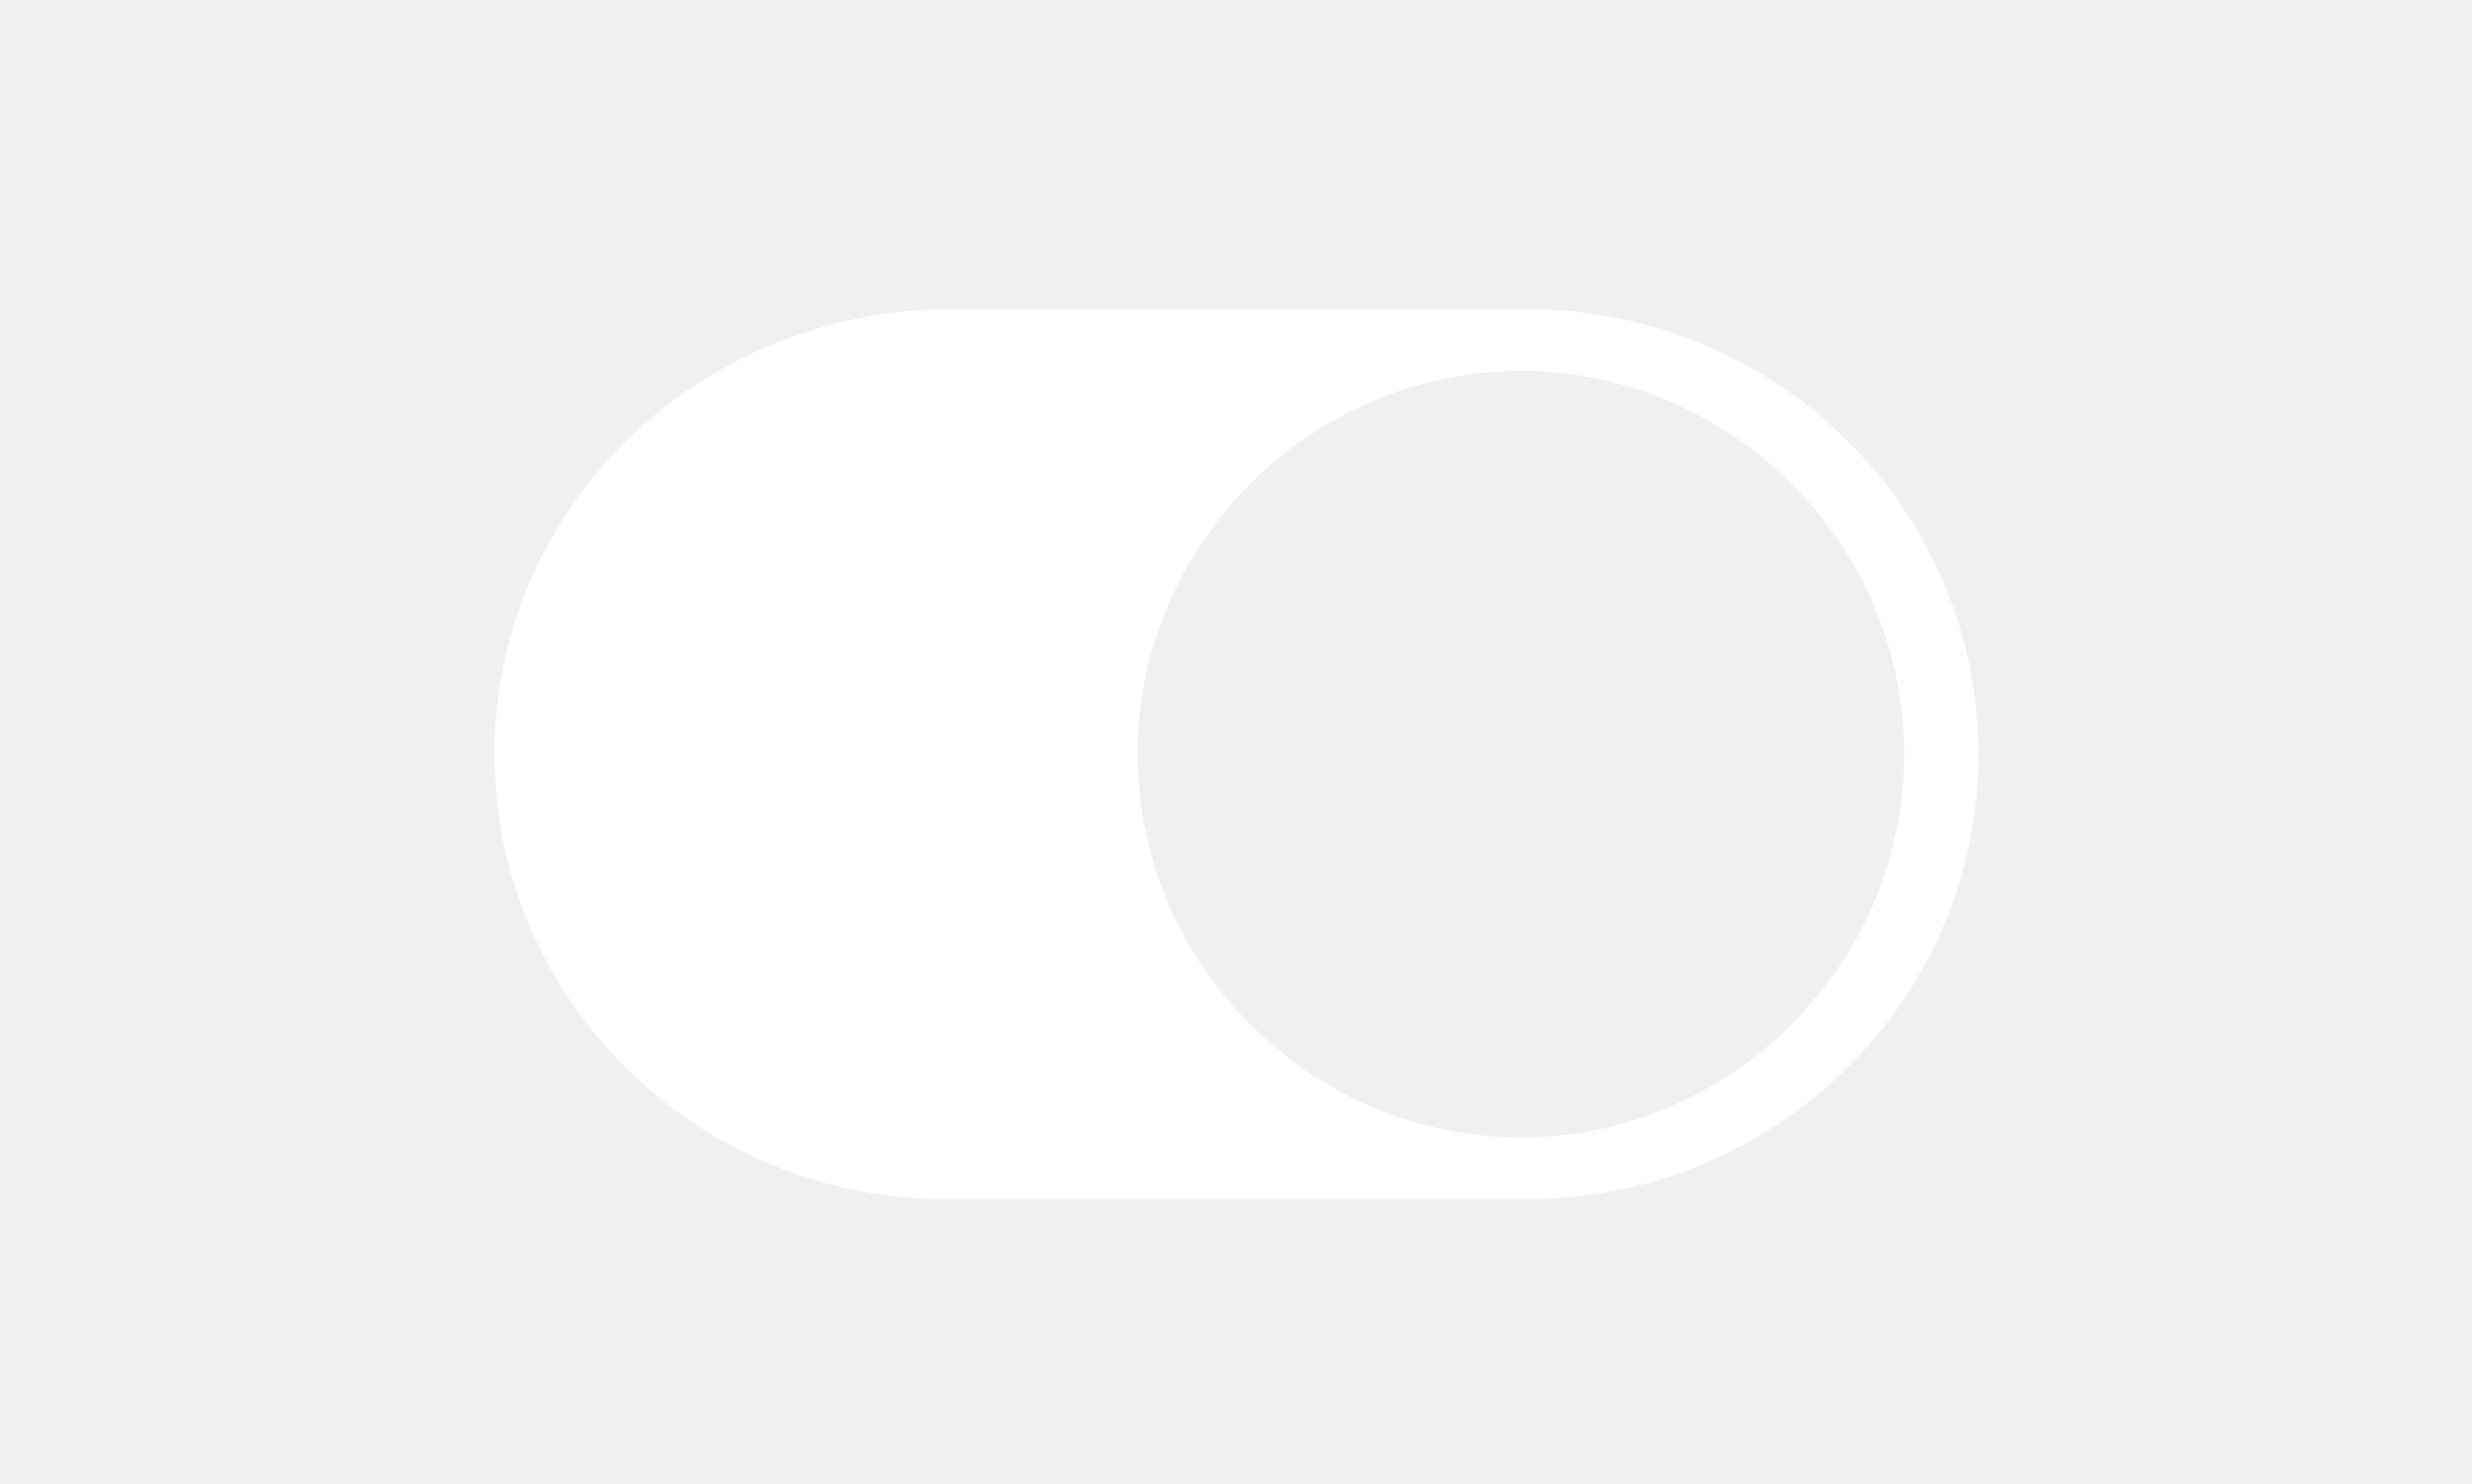
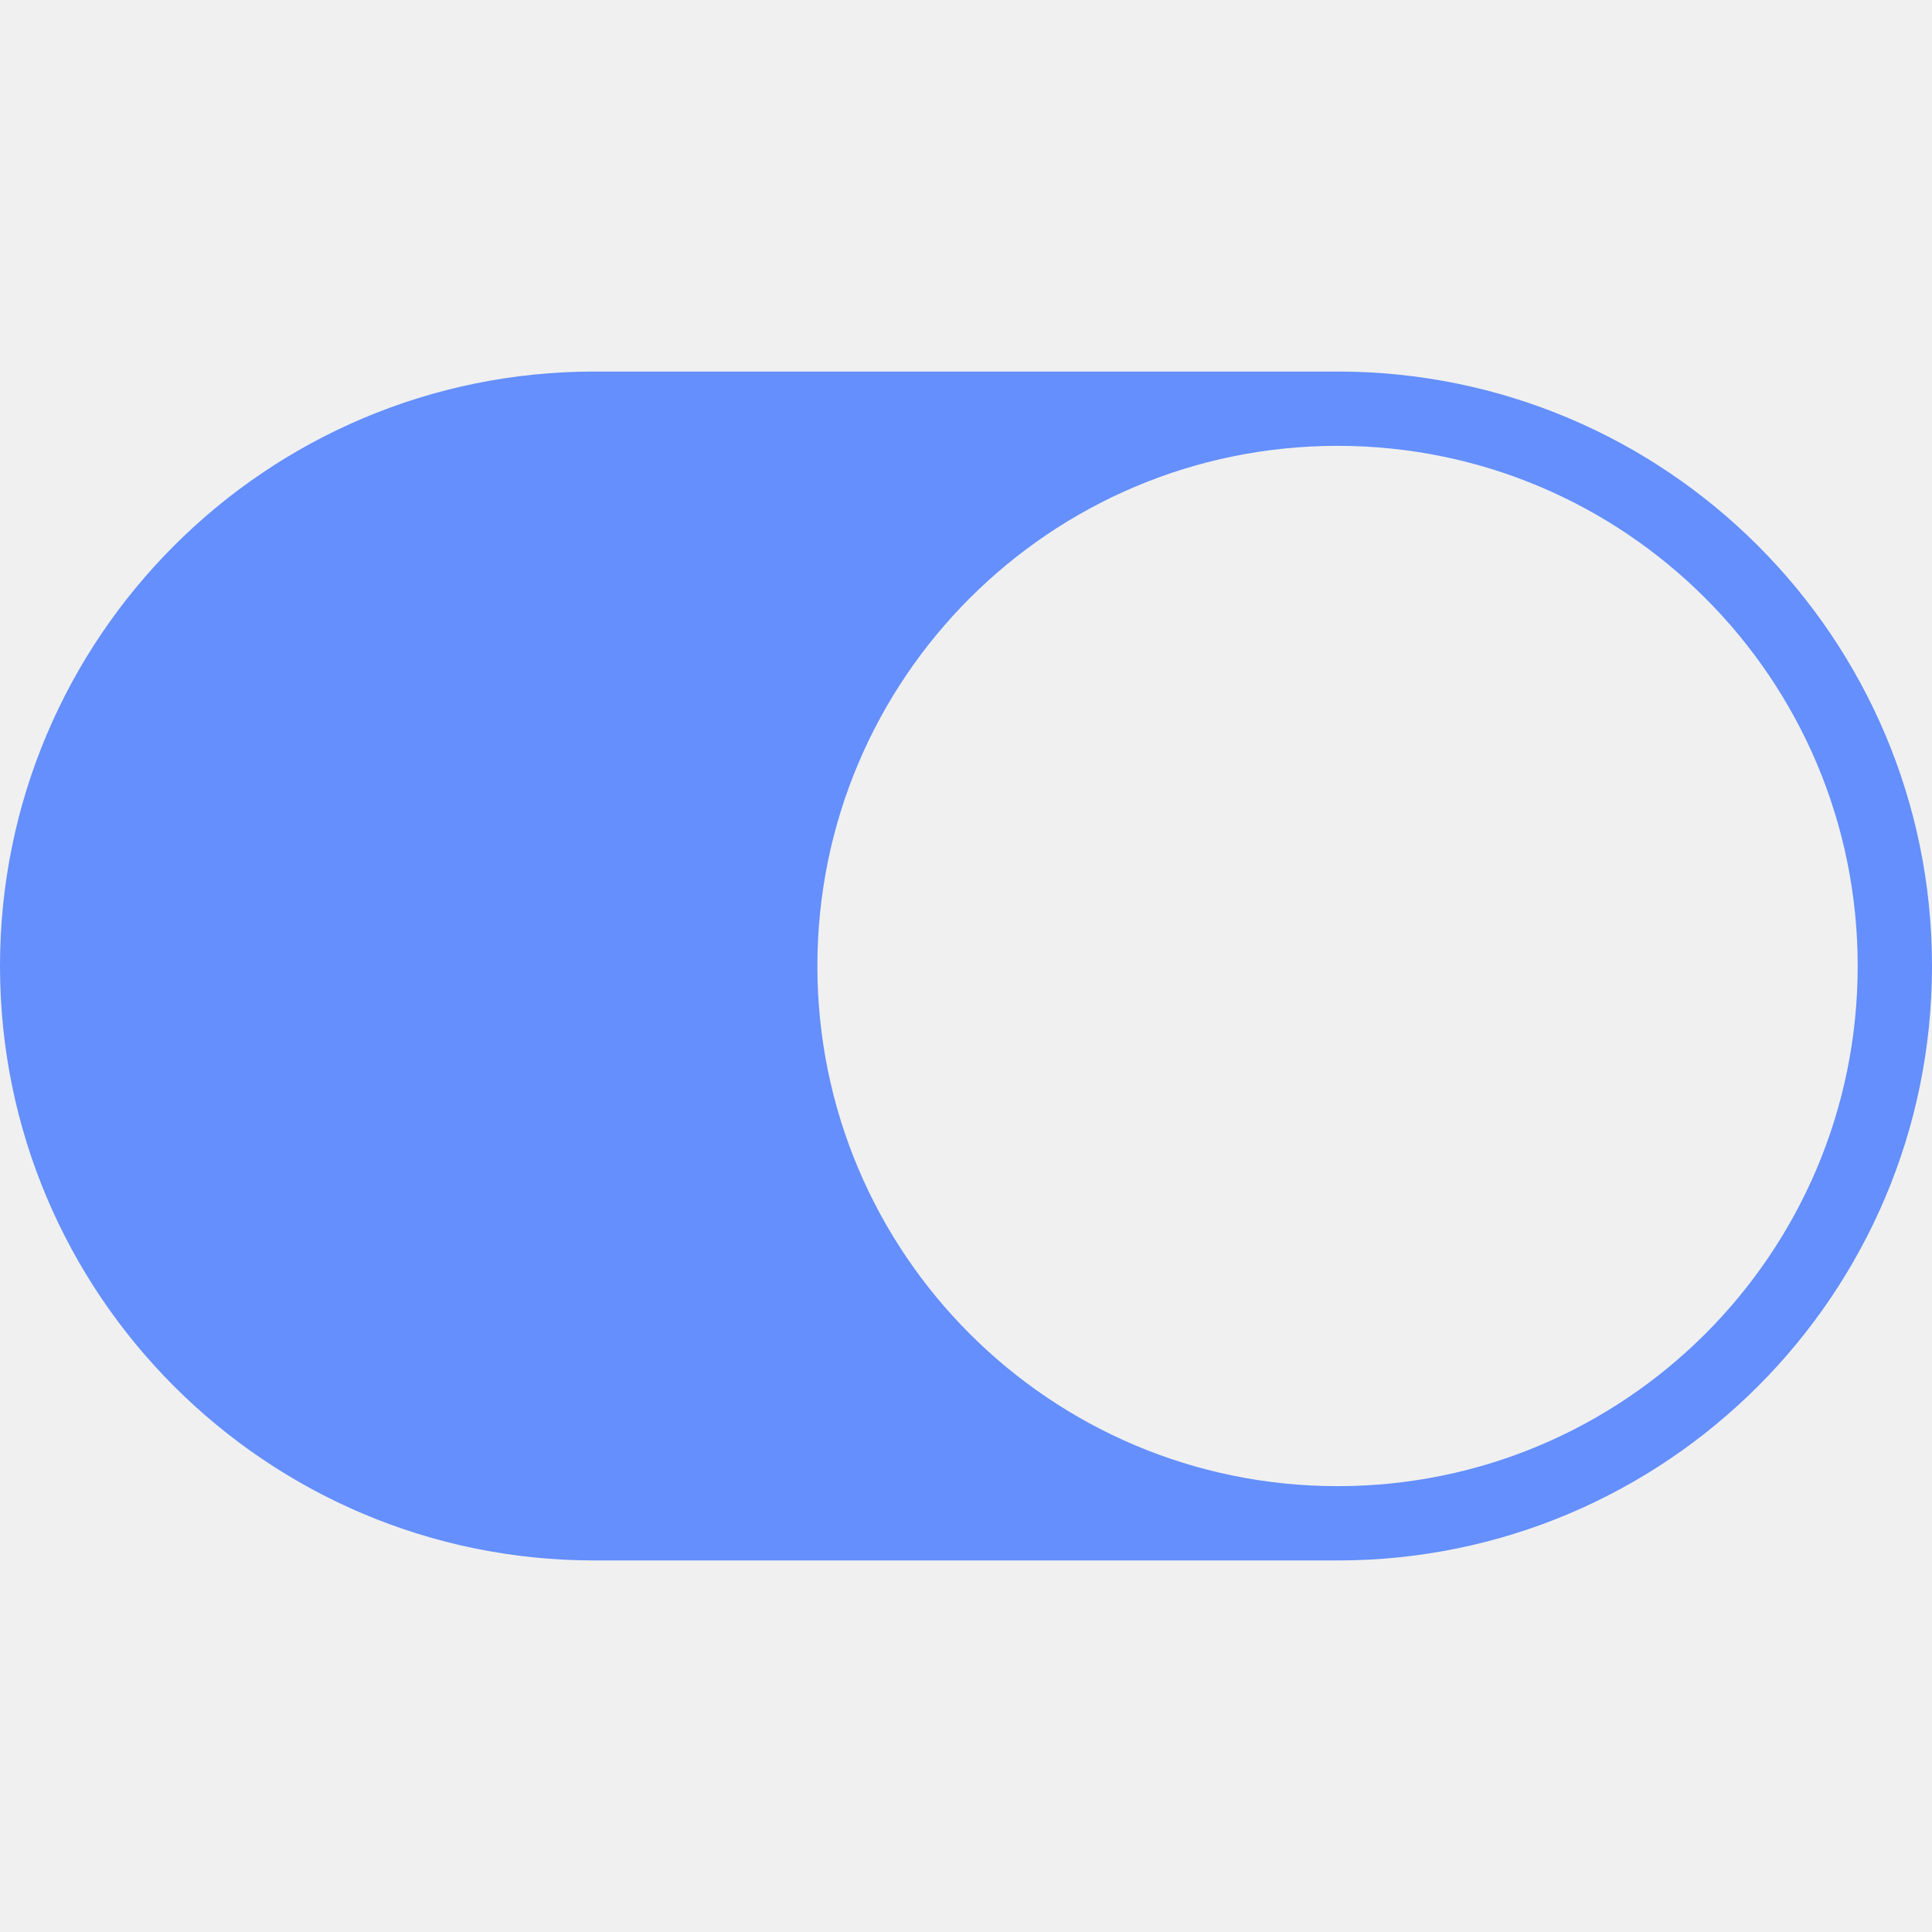
- <svg xmlns="http://www.w3.org/2000/svg" class="icon" width="200px" height="120.05px" viewBox="0 0 1706 1024" version="1.1">
-   <path fill="#ffffff" d="M1053.867 827.733c170.667 0 311.467-136.533 311.467-307.2S1224.533 213.333 1053.867 213.333h-396.8C482.133 213.333 341.333 349.867 341.333 520.533s140.8 307.2 311.467 307.2h401.067zM1049.6 256c145.067 0 264.533 119.467 264.533 264.533s-119.467 264.533-264.533 264.533-264.533-119.467-264.533-264.533S904.533 256 1049.6 256z" />
+ <svg xmlns="http://www.w3.org/2000/svg" class="icon" width="26" height="26" viewBox="0 0 1664 1024" version="1.1">
+   <path fill="#648FFC" d="M1152 0H512a512 512 0 0 0 0 1024h640a512 512 0 0 0 0-1024z m0 960a448 448 0 1 1 448-448 448 448 0 0 1-448 448z" />
</svg>
